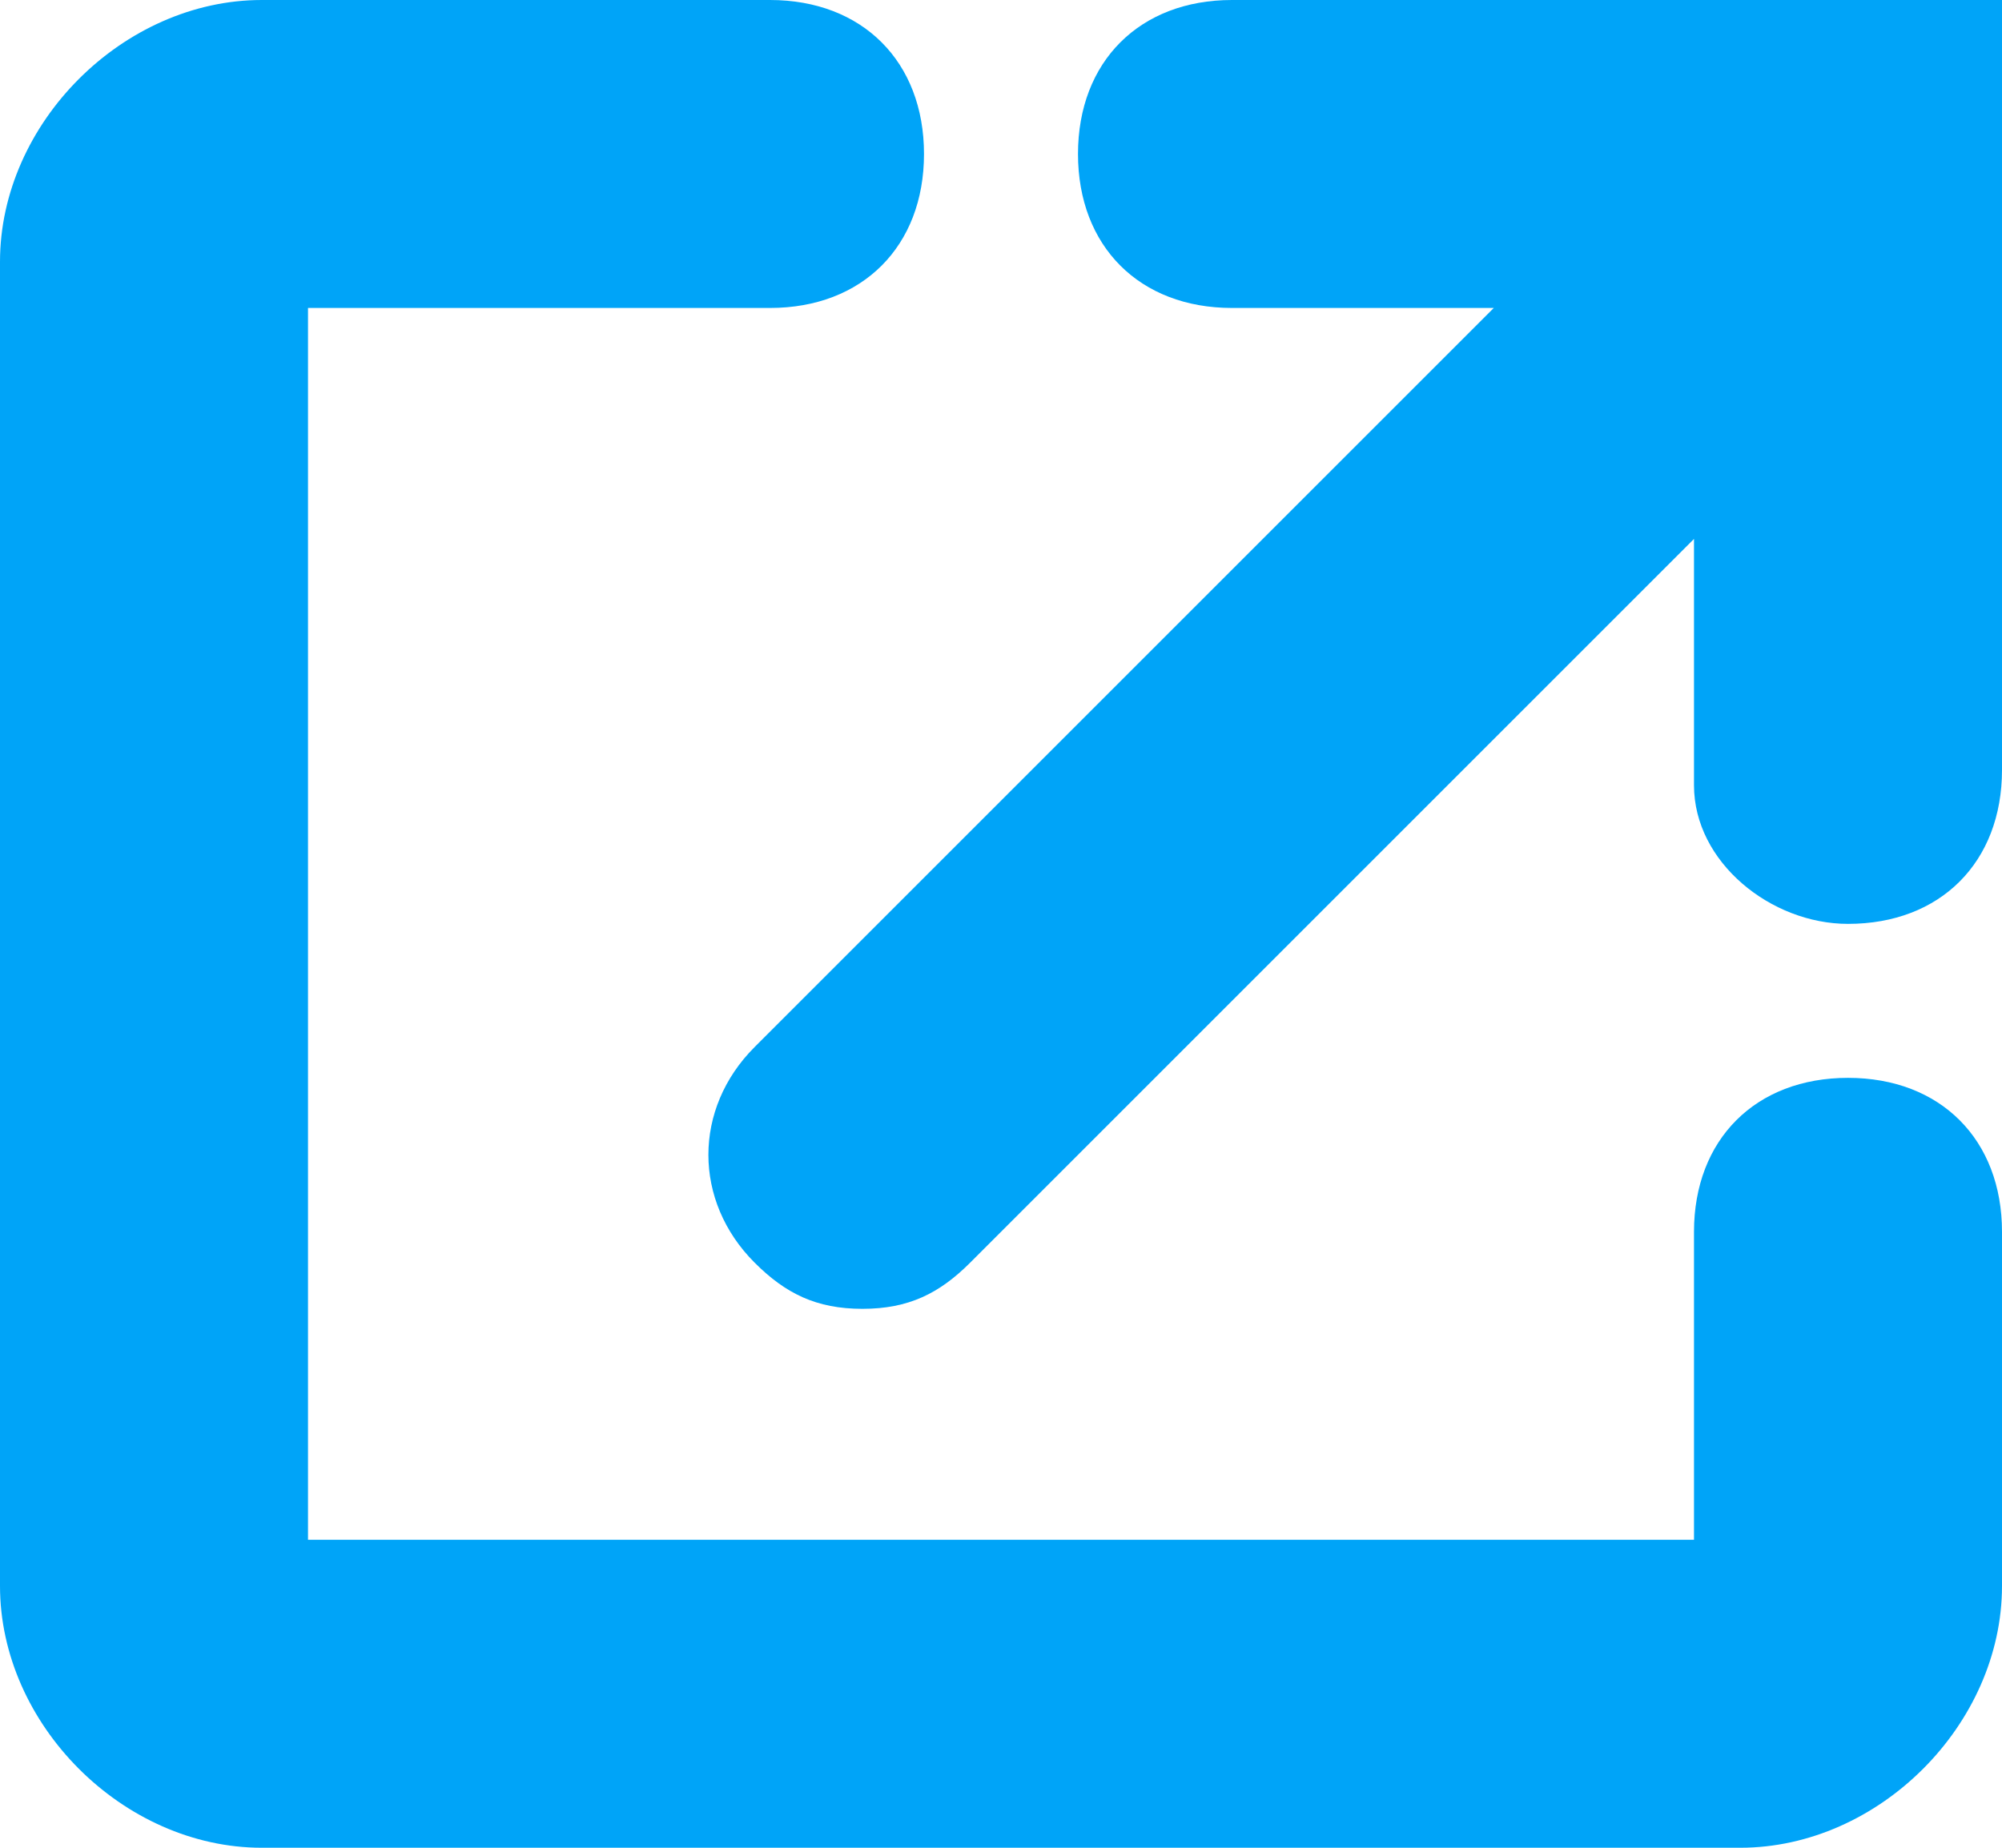
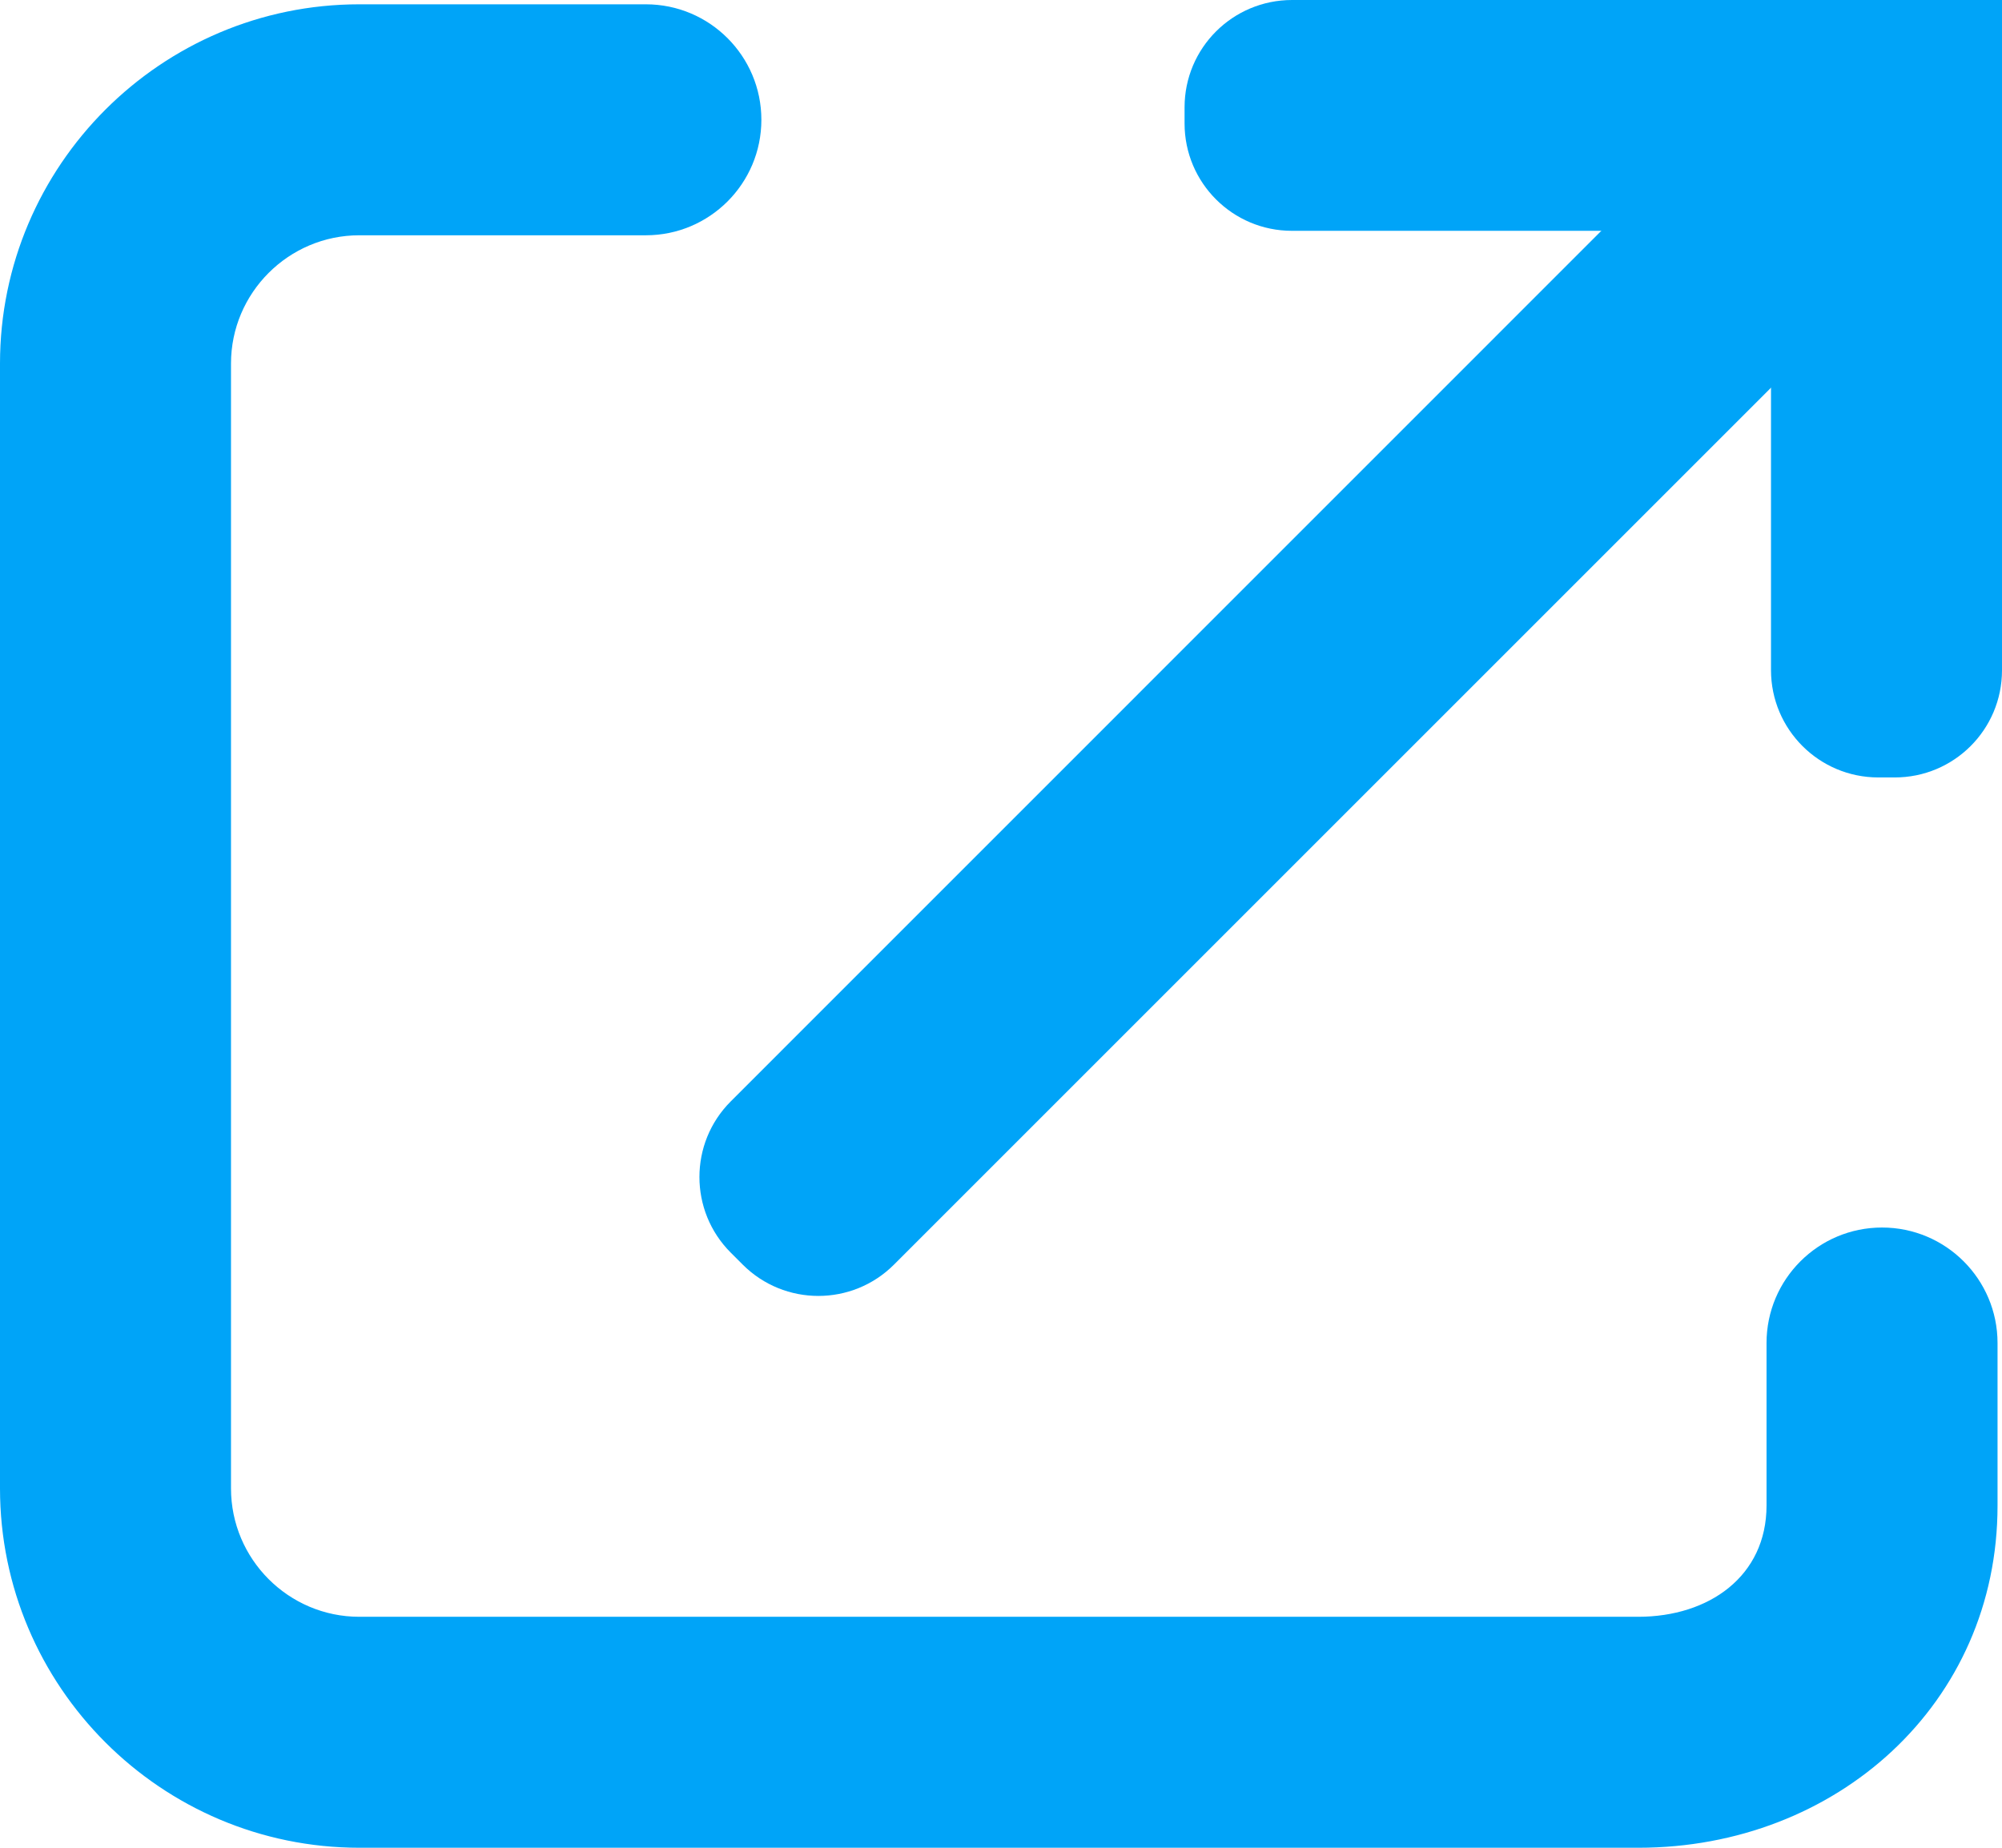
<svg xmlns="http://www.w3.org/2000/svg" version="1.1" id="Слой_1" x="0px" y="0px" width="13px" height="12px" viewBox="0 0 13 12" style="enable-background:new 0 0 13 12;" xml:space="preserve">
  <style type="text/css">
	.st0{fill:#00A4F8;}
</style>
  <g>
-     <path class="st0" d="M5,0H1.7C0.8,0,0,0.8,0,1.7v8.6C0,11.2,0.8,12,1.7,12h9.6c0.9,0,1.7-0.8,1.7-1.7V8c0-0.6-0.4-1-1-1l0,0   c-0.6,0-1,0.4-1,1v2H2V2h3c0.6,0,1-0.4,1-1l0,0C6,0.4,5.6,0,5,0z" />
-     <path class="st0" d="M8,0C7.4,0,7,0.4,7,1s0.4,1,1,1h1.7L4.9,6.8c-0.4,0.4-0.4,1,0,1.4c0.2,0.2,0.4,0.3,0.7,0.3   c0.3,0,0.5-0.1,0.7-0.3L11,3.5v1.6C11,5.6,11.5,6,12,6c0.6,0,1-0.4,1-1V0H8z" />
+     <path class="st0" d="M4.745,8.135l0.078,0.078c0.271,0.271,0.711,0.271,0.982,0l6.782-6.782c0.271-0.271,0.271-0.711,0-0.982   L12.509,0.37c-0.271-0.271-0.711-0.271-0.982,0L4.745,7.153C4.474,7.424,4.474,7.864,4.745,8.135z" />
+     <g>
+       <path class="st0" d="M10.639,12H2.334C1.047,12,0,10.953,0,9.666l0-7.305c0-1.286,1.047-2.333,2.333-2.333h1.861    c0.414,0,0.75,0.336,0.75,0.75s-0.336,0.75-0.75,0.75H2.333C1.874,1.528,1.5,1.902,1.5,2.361l0,7.305    c0,0.46,0.374,0.834,0.833,0.834h8.305c0.459,0,0.833-0.263,0.833-0.723V8.722c0-0.414,0.336-0.75,0.75-0.75s0.75,0.336,0.75,0.75    v1.055C12.972,11.064,11.925,12,10.639,12z" />
+     </g>
+     <path class="st0" d="M12.303,0h-0.105h-0.808h-3C8.004,0,7.692,0.312,7.692,0.697v0.105c0,0.385,0.312,0.697,0.697,0.697H11.5   v2.853c0,0.385,0.312,0.697,0.697,0.697h0.105C12.688,5.05,13,4.738,13,4.353V0.917V0.803V0.697V0H12.303z" />
  </g>
</svg>
